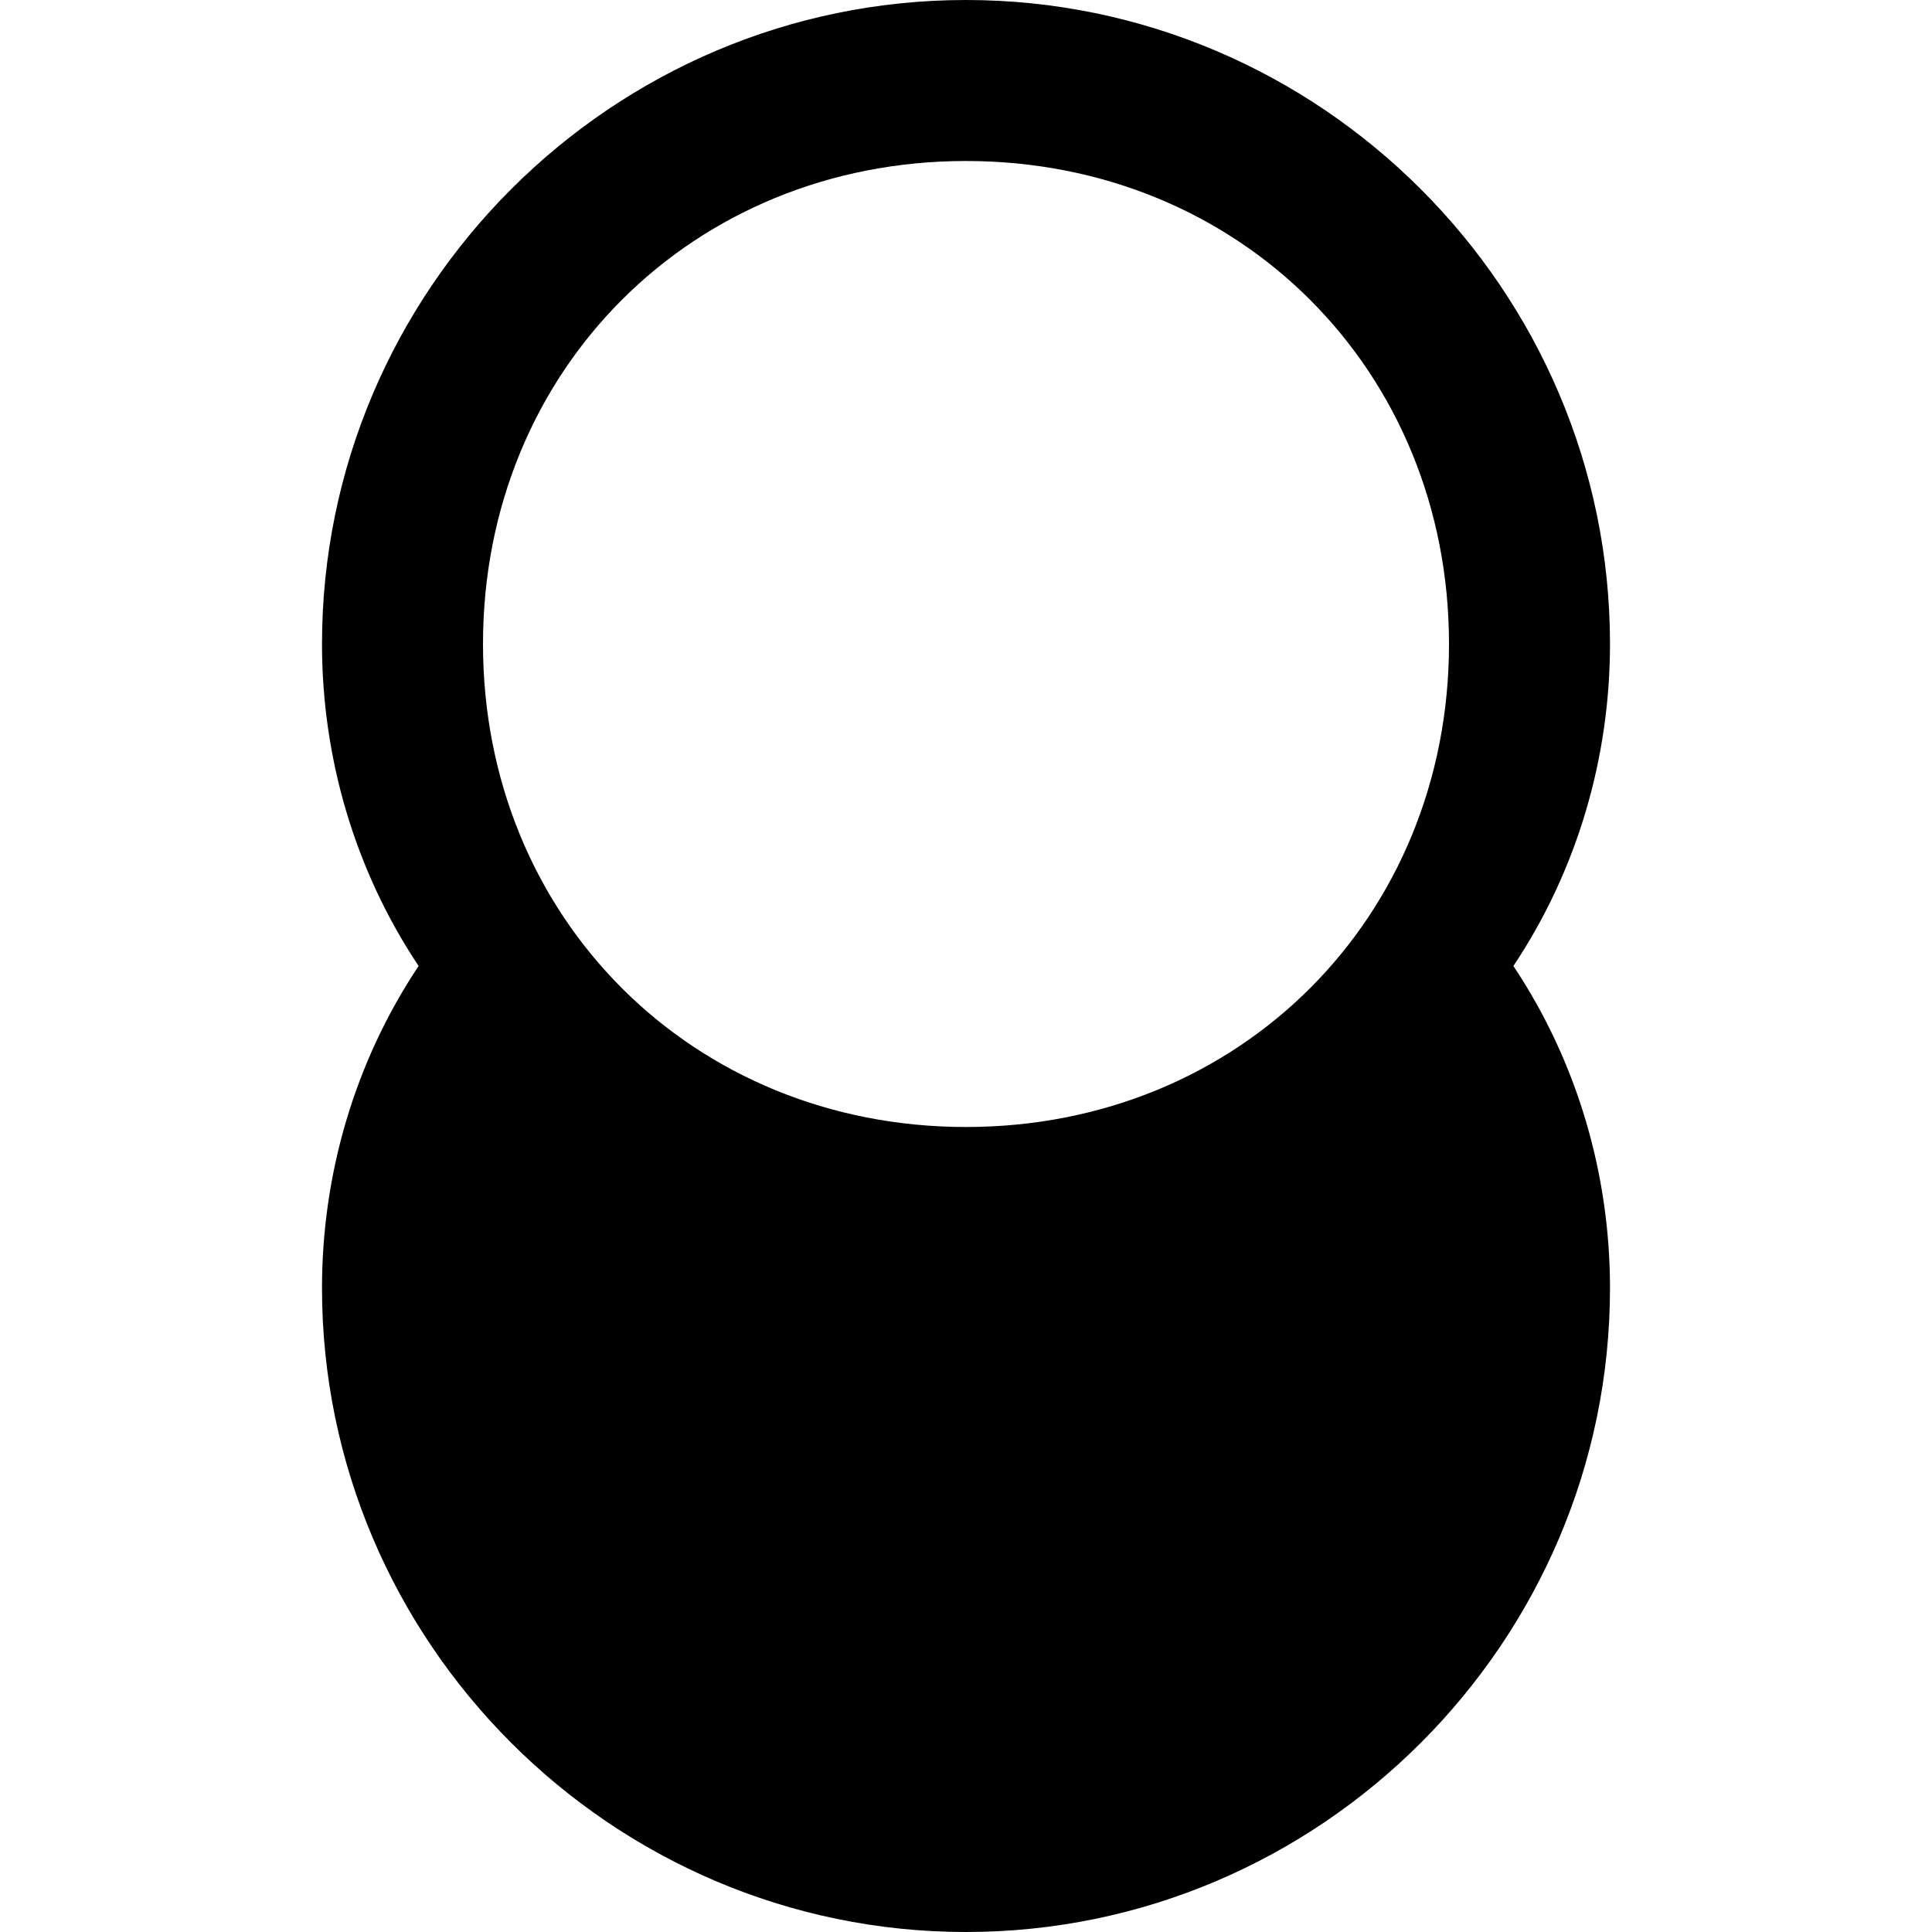
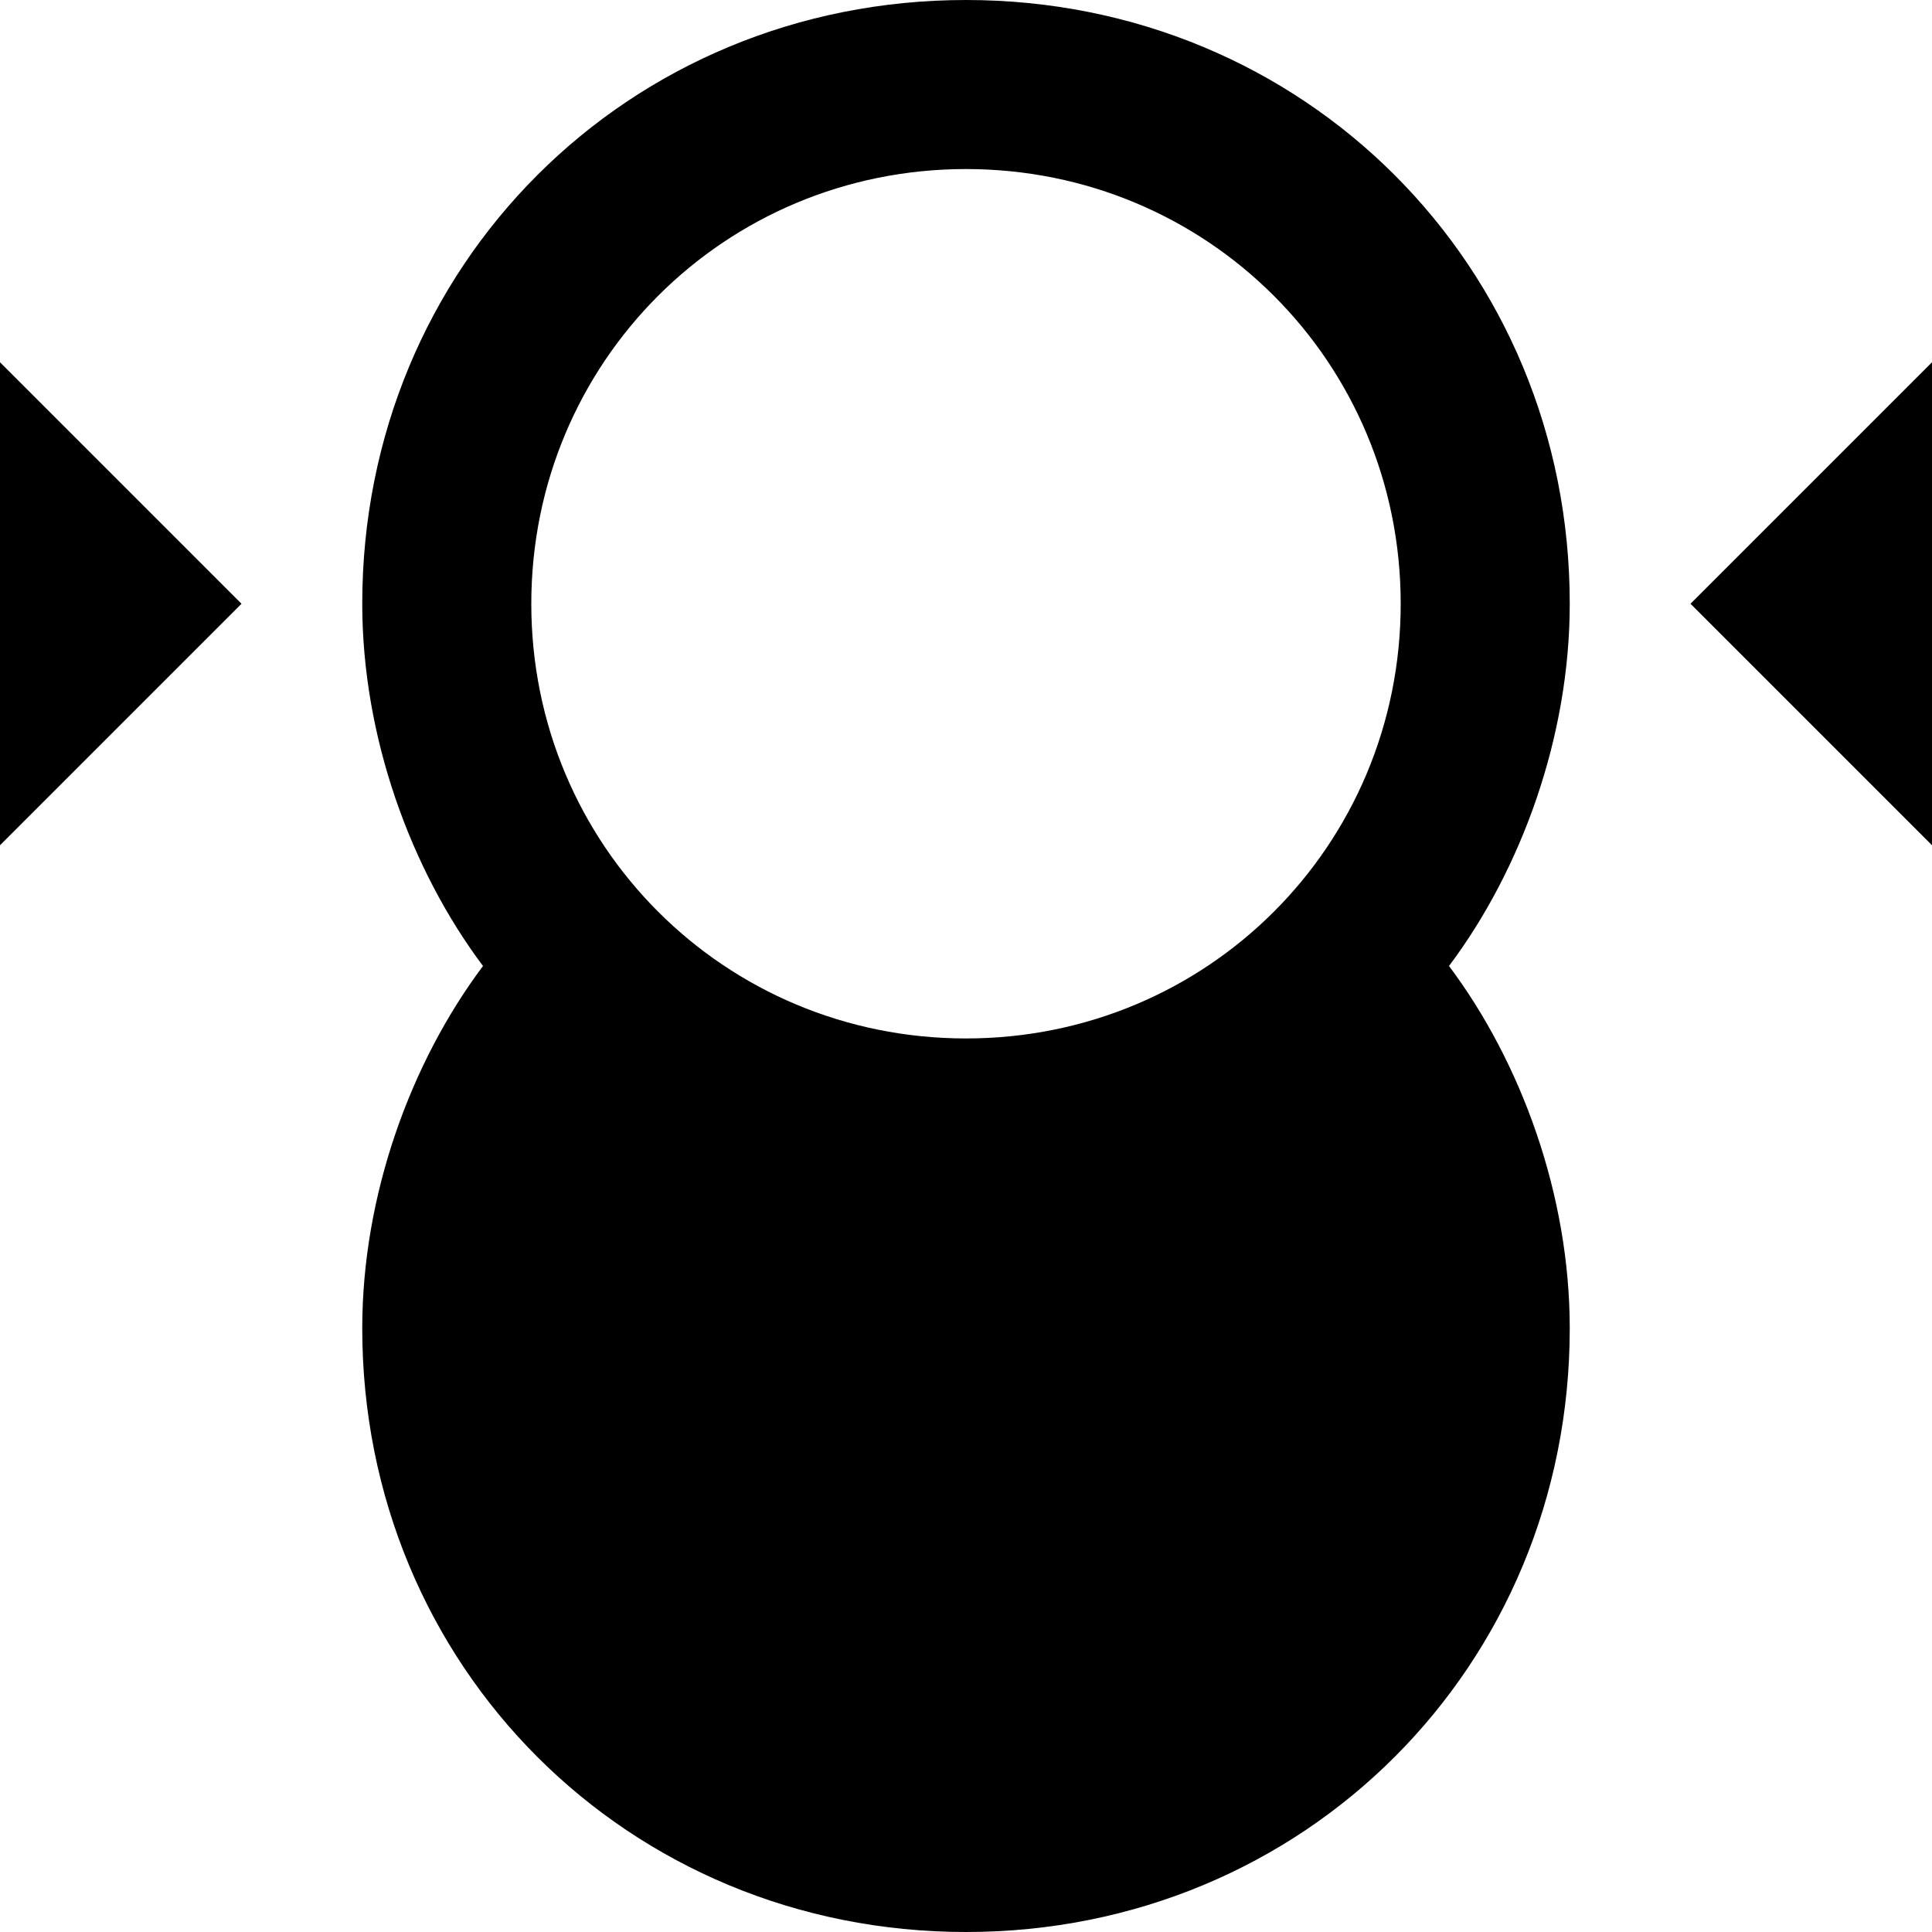
- <svg xmlns="http://www.w3.org/2000/svg" viewBox="0 0 12 12">
-   <path d="M10,4c0-2.2-1.8-4-4-4S2,1.8,2,4c0,0.7,0.2,1.4,0.6,2C2.2,6.6,2,7.3,2,8c0,2.2,1.8,4,4,4s4-1.8,4-4c0-0.7-0.2-1.4-0.6-2C9.8,5.4,10,4.7,10,4z M6,1c1.7,0,3,1.3,3,3S7.7,7,6,7S3,5.7,3,4S4.3,1,6,1z" />
+ <svg xmlns="http://www.w3.org/2000/svg" viewBox="0 0 16 16">
+   <path d="M13,5c0-2.8-2.2-5-5-5S3,2.2,3,5c0,1.1,0.4,2.2,1,3c-0.6,0.8-1,1.9-1,3c0,2.8,2.2,5,5,5s5-2.2,5-5c0-1.1-0.4-2.2-1-3C12.6,7.2,13,6.1,13,5z M8,1.4c2,0,3.6,1.6,3.6,3.6S10,8.6,8,8.6S4.4,7,4.4,5S6,1.4,8,1.4z M2,5L0,7V3L2,5z M16,3v4l-2-2L16,3z" />
</svg>
